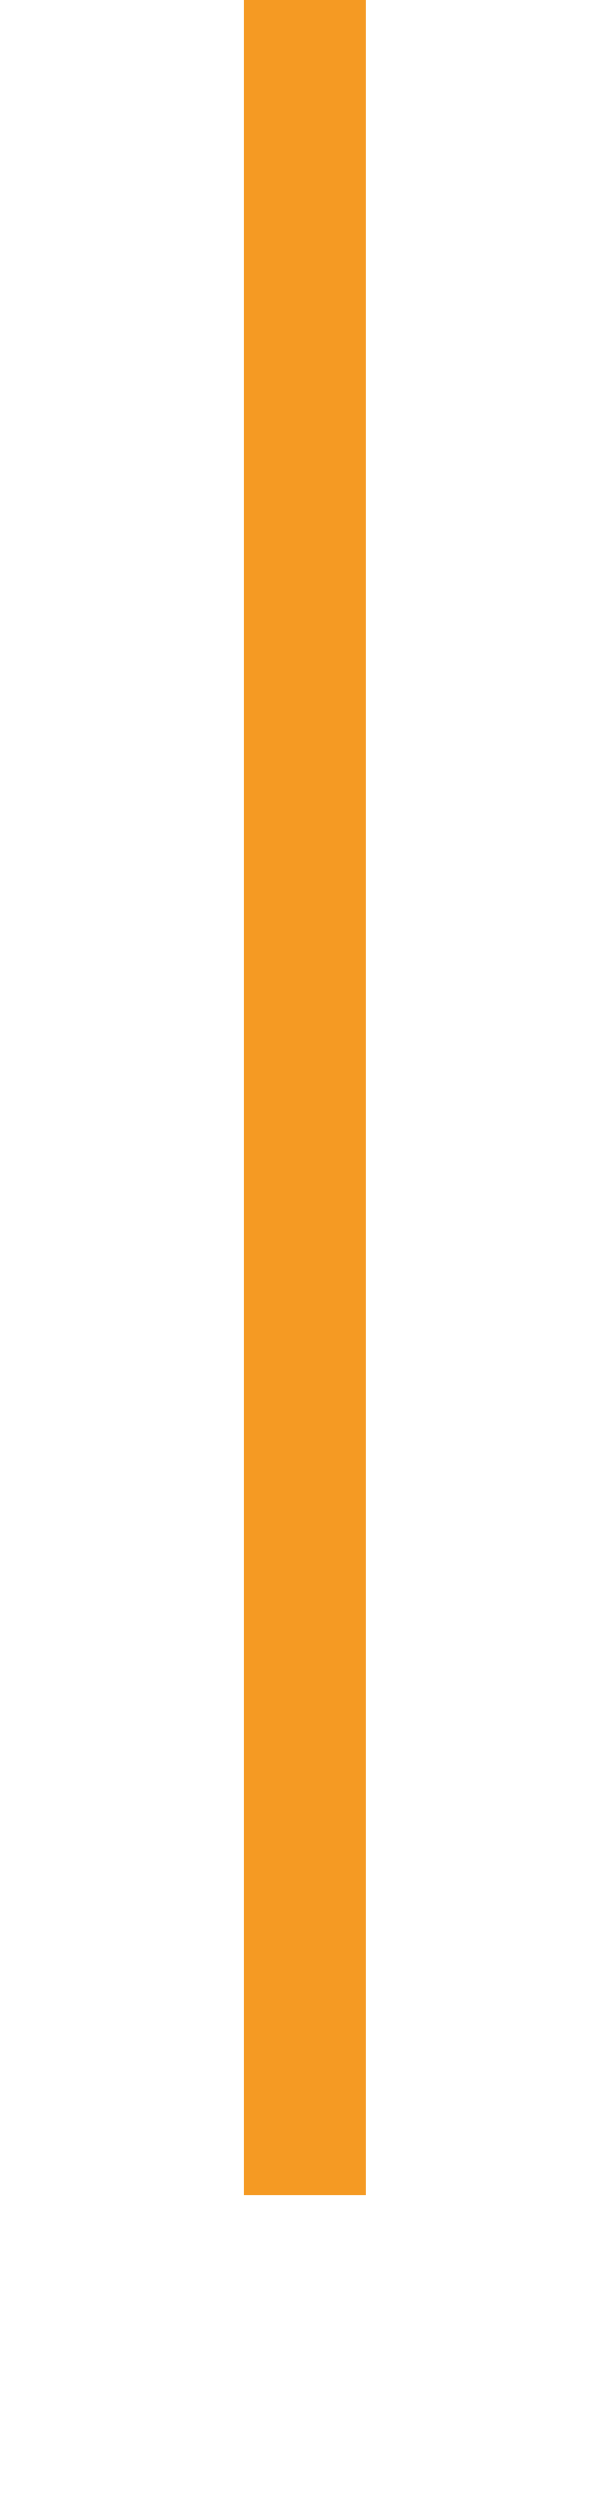
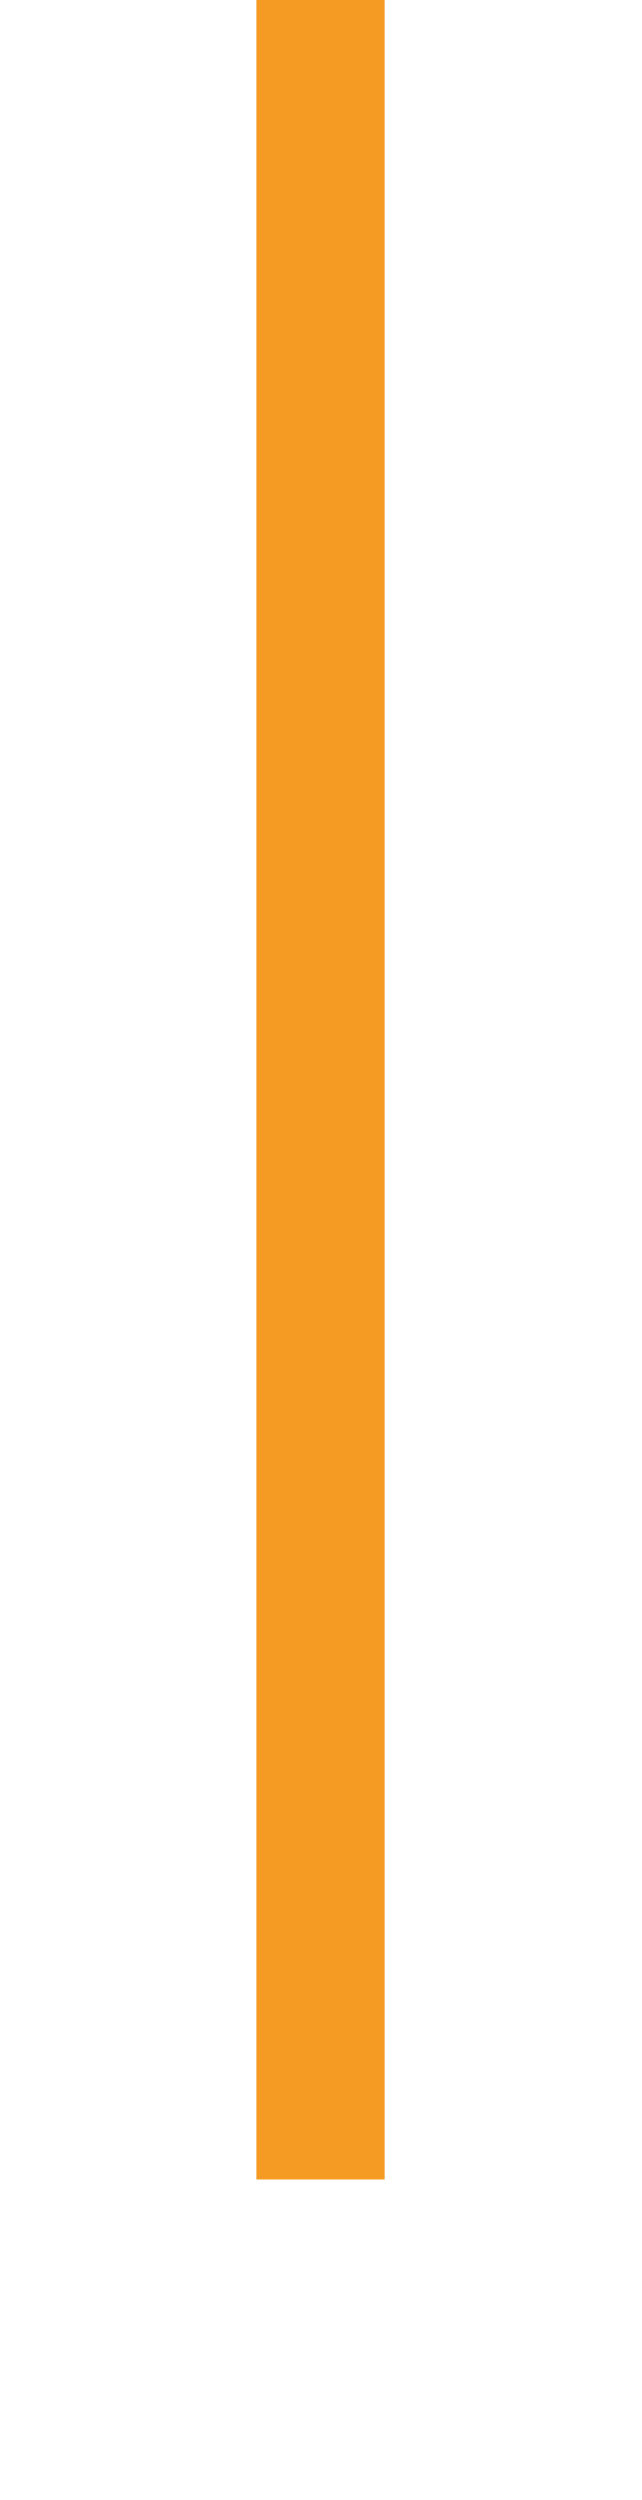
- <svg xmlns="http://www.w3.org/2000/svg" version="1.1" width="10px" height="41px" preserveAspectRatio="xMidYMin meet" viewBox="120 520  8 41">
-   <path d="M 124 520  L 124 556  " stroke-width="2" stroke="#f59a23" fill="none" />
+ <svg xmlns="http://www.w3.org/2000/svg" version="1.1" width="10px" height="39px" preserveAspectRatio="xMidYMin meet" viewBox="120 411  8 39">
+   <path d="M 124 411  L 124 445  " stroke-width="2" stroke="#f59a23" fill="none" />
</svg>
